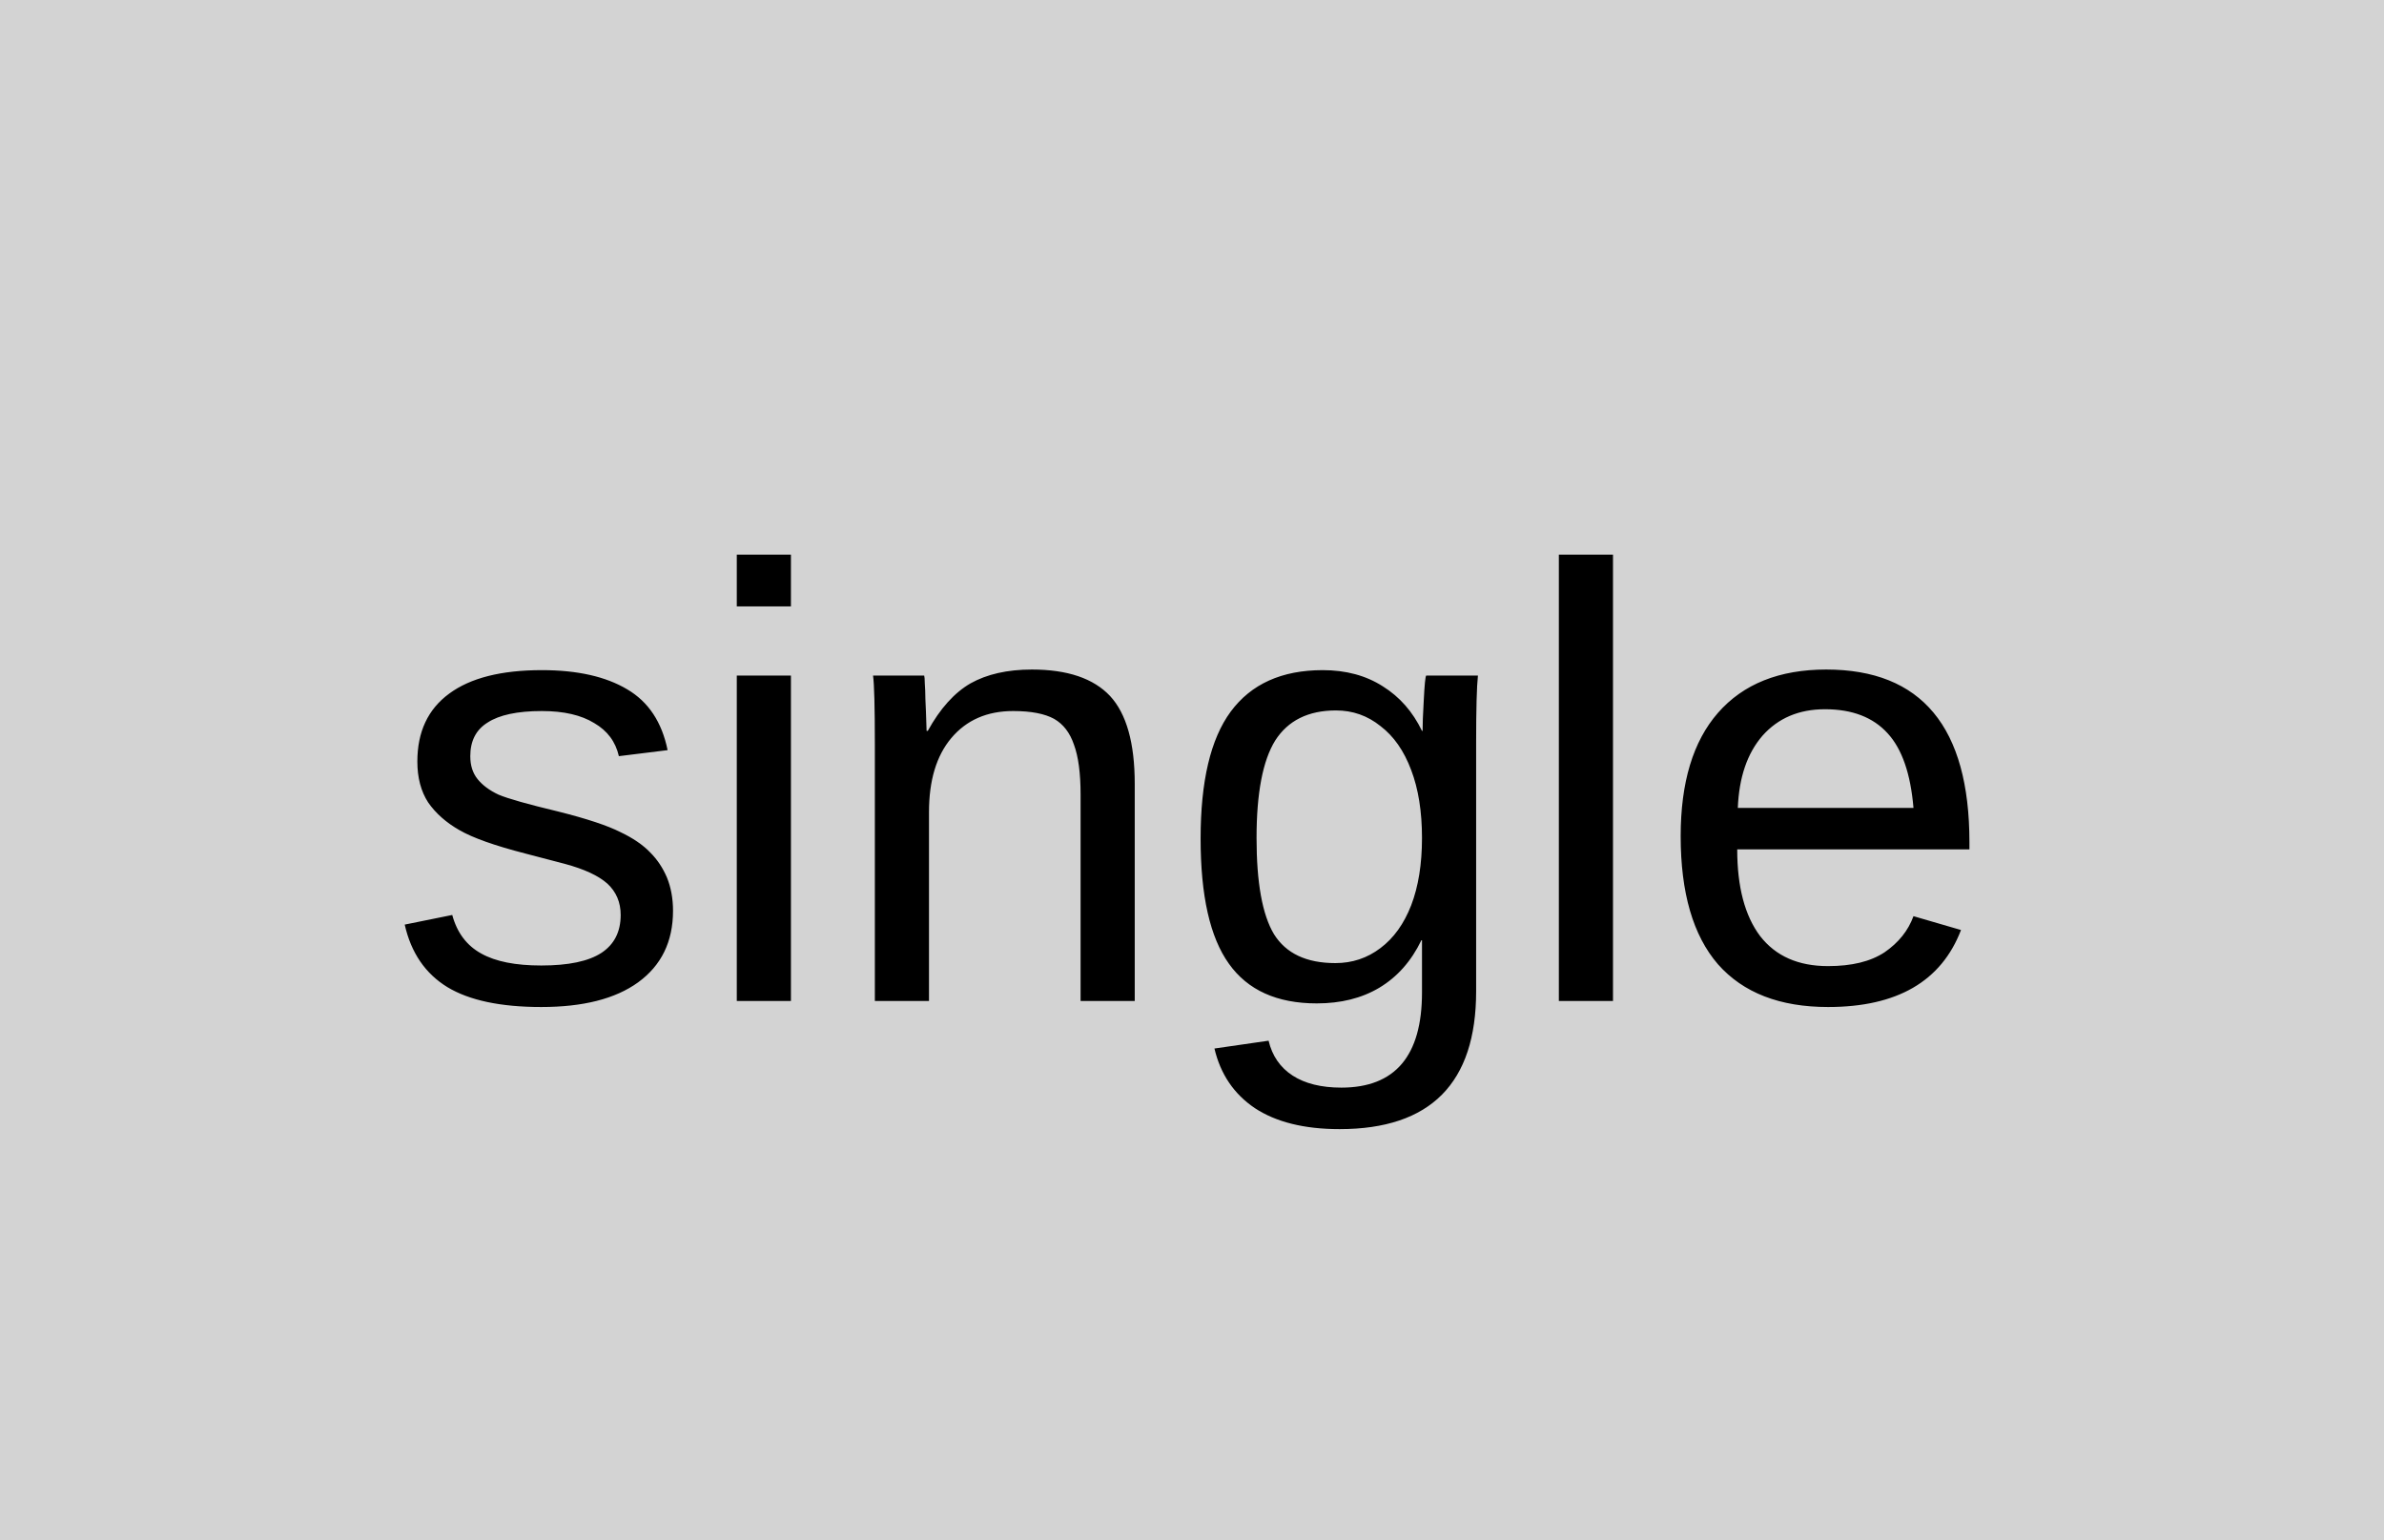
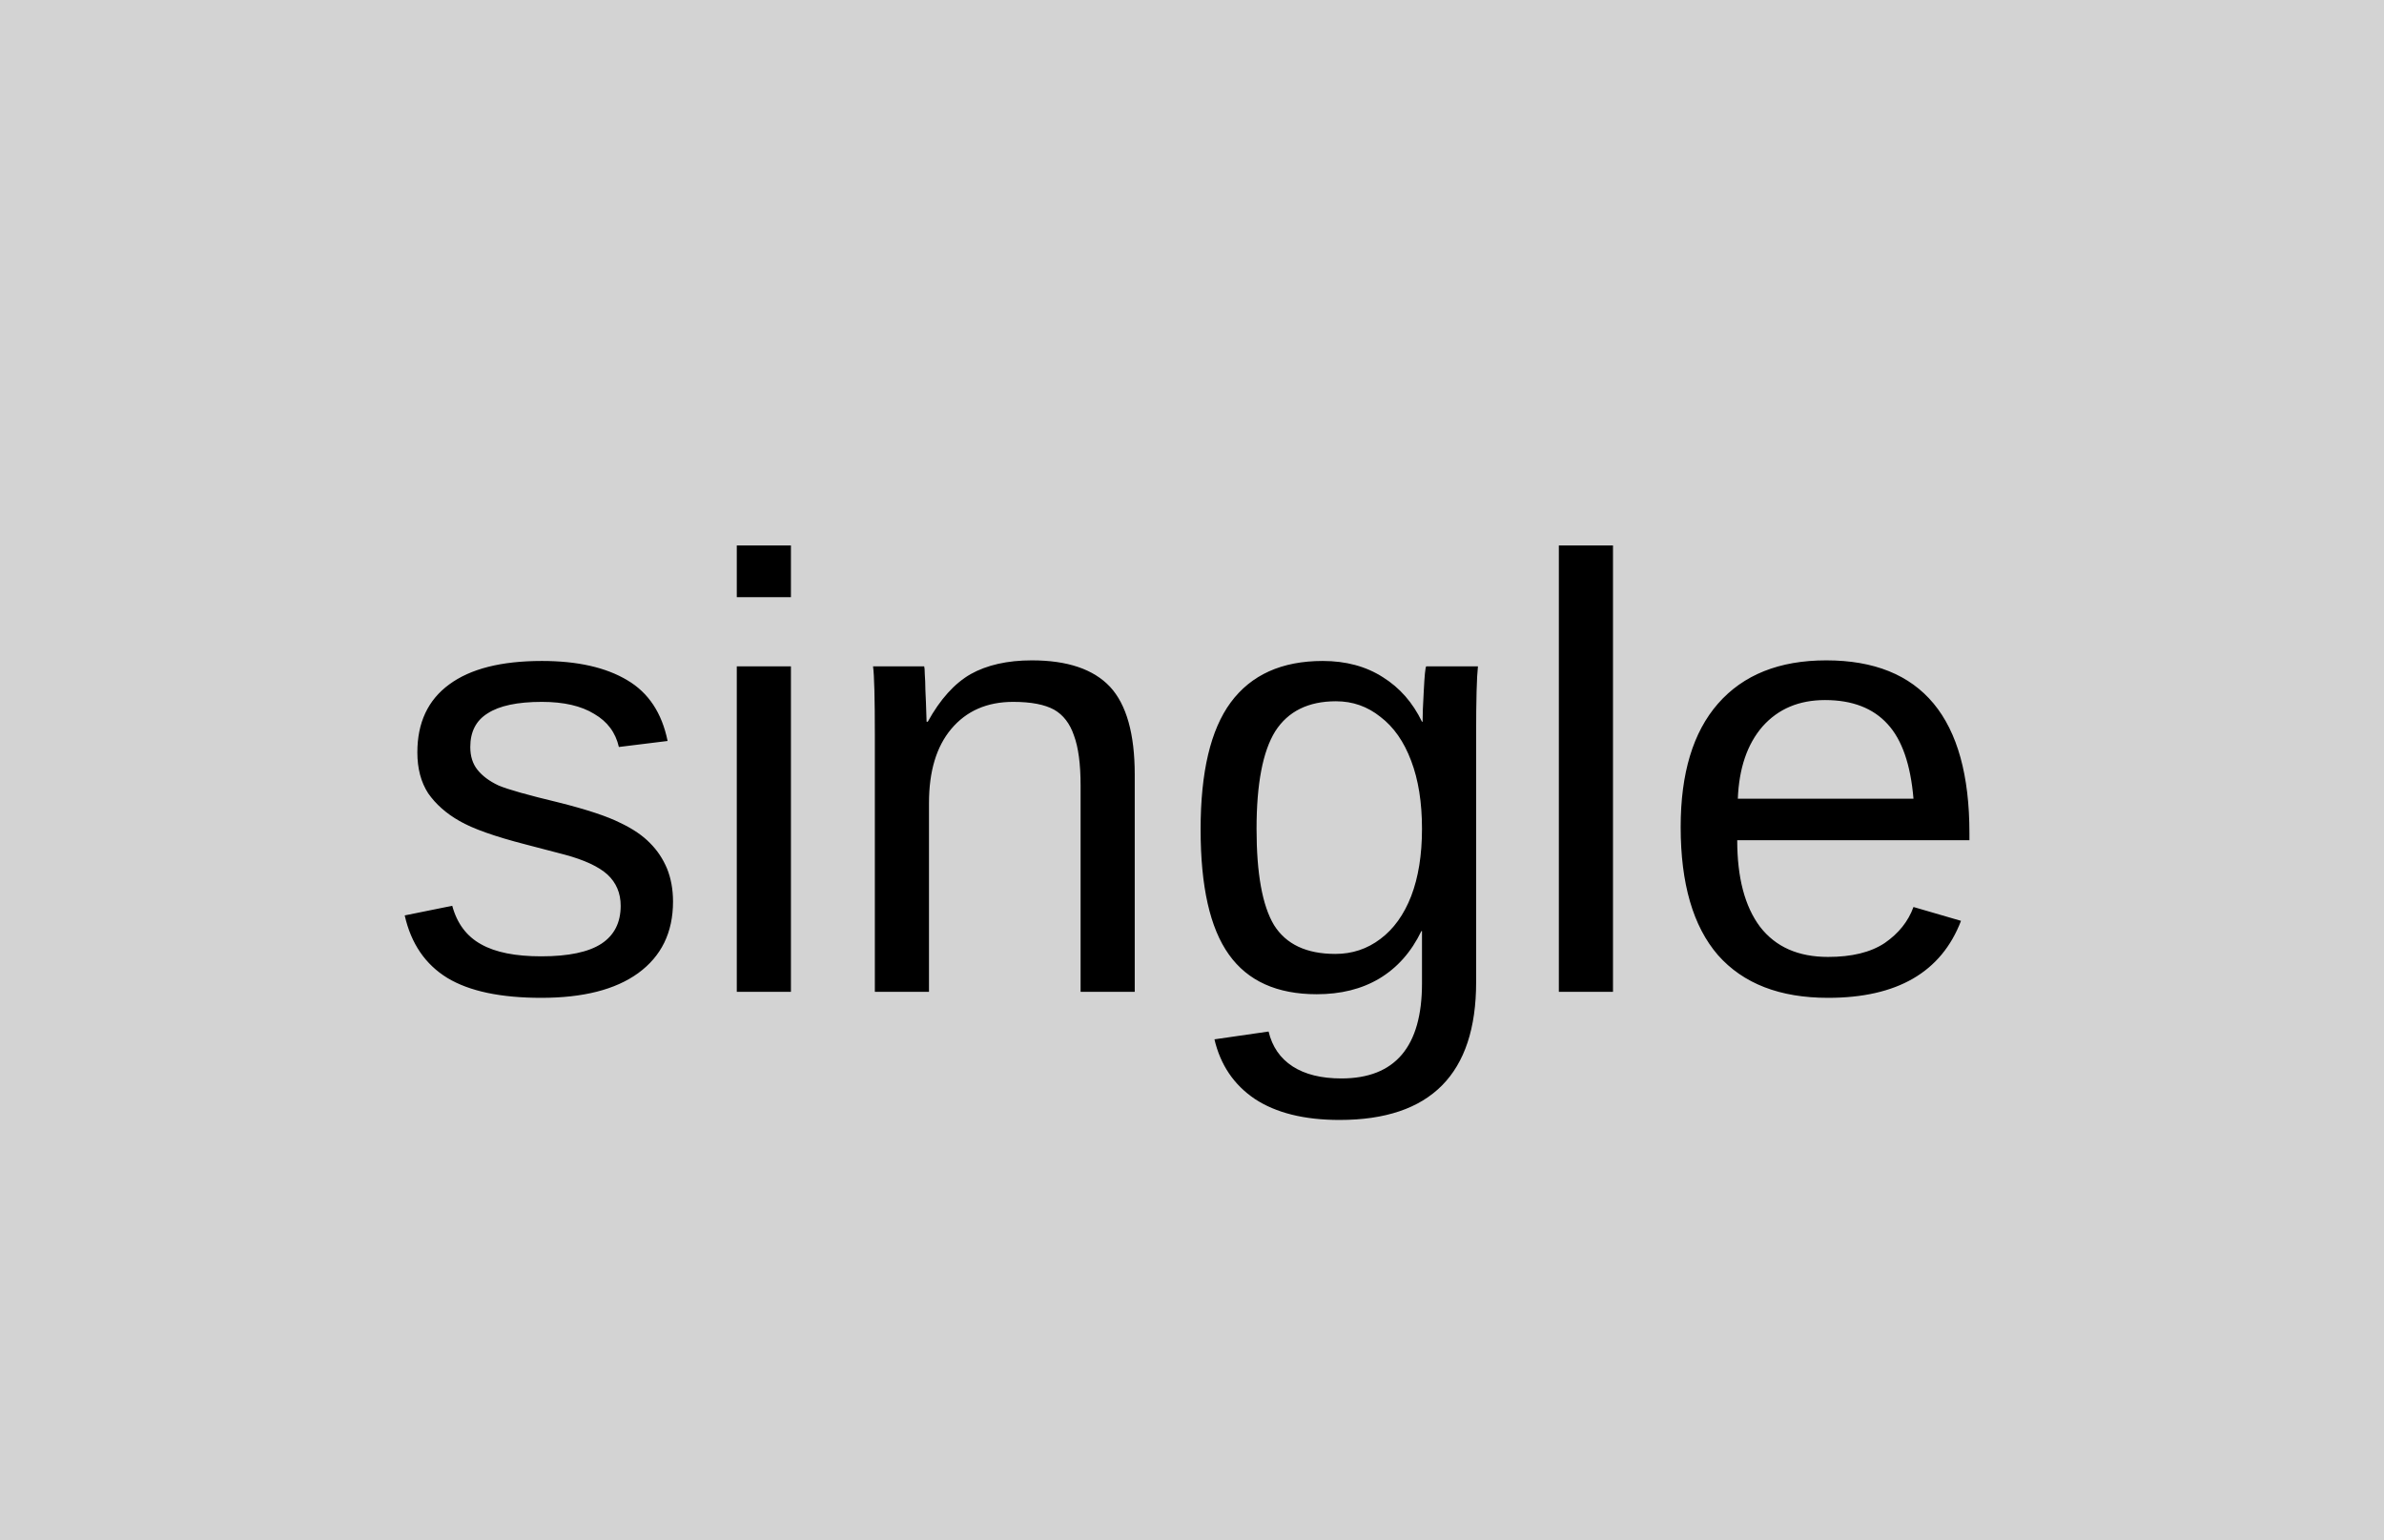
<svg xmlns="http://www.w3.org/2000/svg" height="40" width="61.92">
  <defs>
    <style type="text/css">text{font-family:arial;font-size:16px;text-anchor:middle}g.item rect{fill:lightgray}g.item text{fill:black}g.dependency text{fill:white}</style>
  </defs>
  <symbol id="down-arrow" preserveAspectRatio="xMidYMax slice" viewBox="0,0,1,1">
-     <polygon fill="darkgreen" points="0,0.8 0,0 1,0 1,0.8 0.5,1" />
+     <polygon fill="darkgreen" points="0,0.85 0,0 1,0 1,0.85 0.5,1" />
  </symbol>
  <symbol id="right-arrow" preserveAspectRatio="xMaxYMid slice" viewBox="0,0,1,1">
-     <polygon fill="darkred" points="0.8,0 0,0 0,1 0.8,1 1,0.5" />
+     <polygon fill="darkred" points="0.85,0 0,0 0,1 0.85,1 1,0.5" />
  </symbol>
  <symbol id="up-arrow" preserveAspectRatio="xMidYMin slice" viewBox="0,0,1,1">
-     <polygon fill="darkred" points="0,0.2 0,1 1,1 1,0.2 0.5,0" />
+     <polygon fill="darkred" points="0,0.15 0,1 1,1 1,0.15 0.5,0" />
  </symbol>
  <g class="item">
    <rect height="40" width="61.92" />
-     <text x="30.96" y="26">single</text>
+     <text x="30.96" y="25.76">single</text>
  </g>
</svg>
